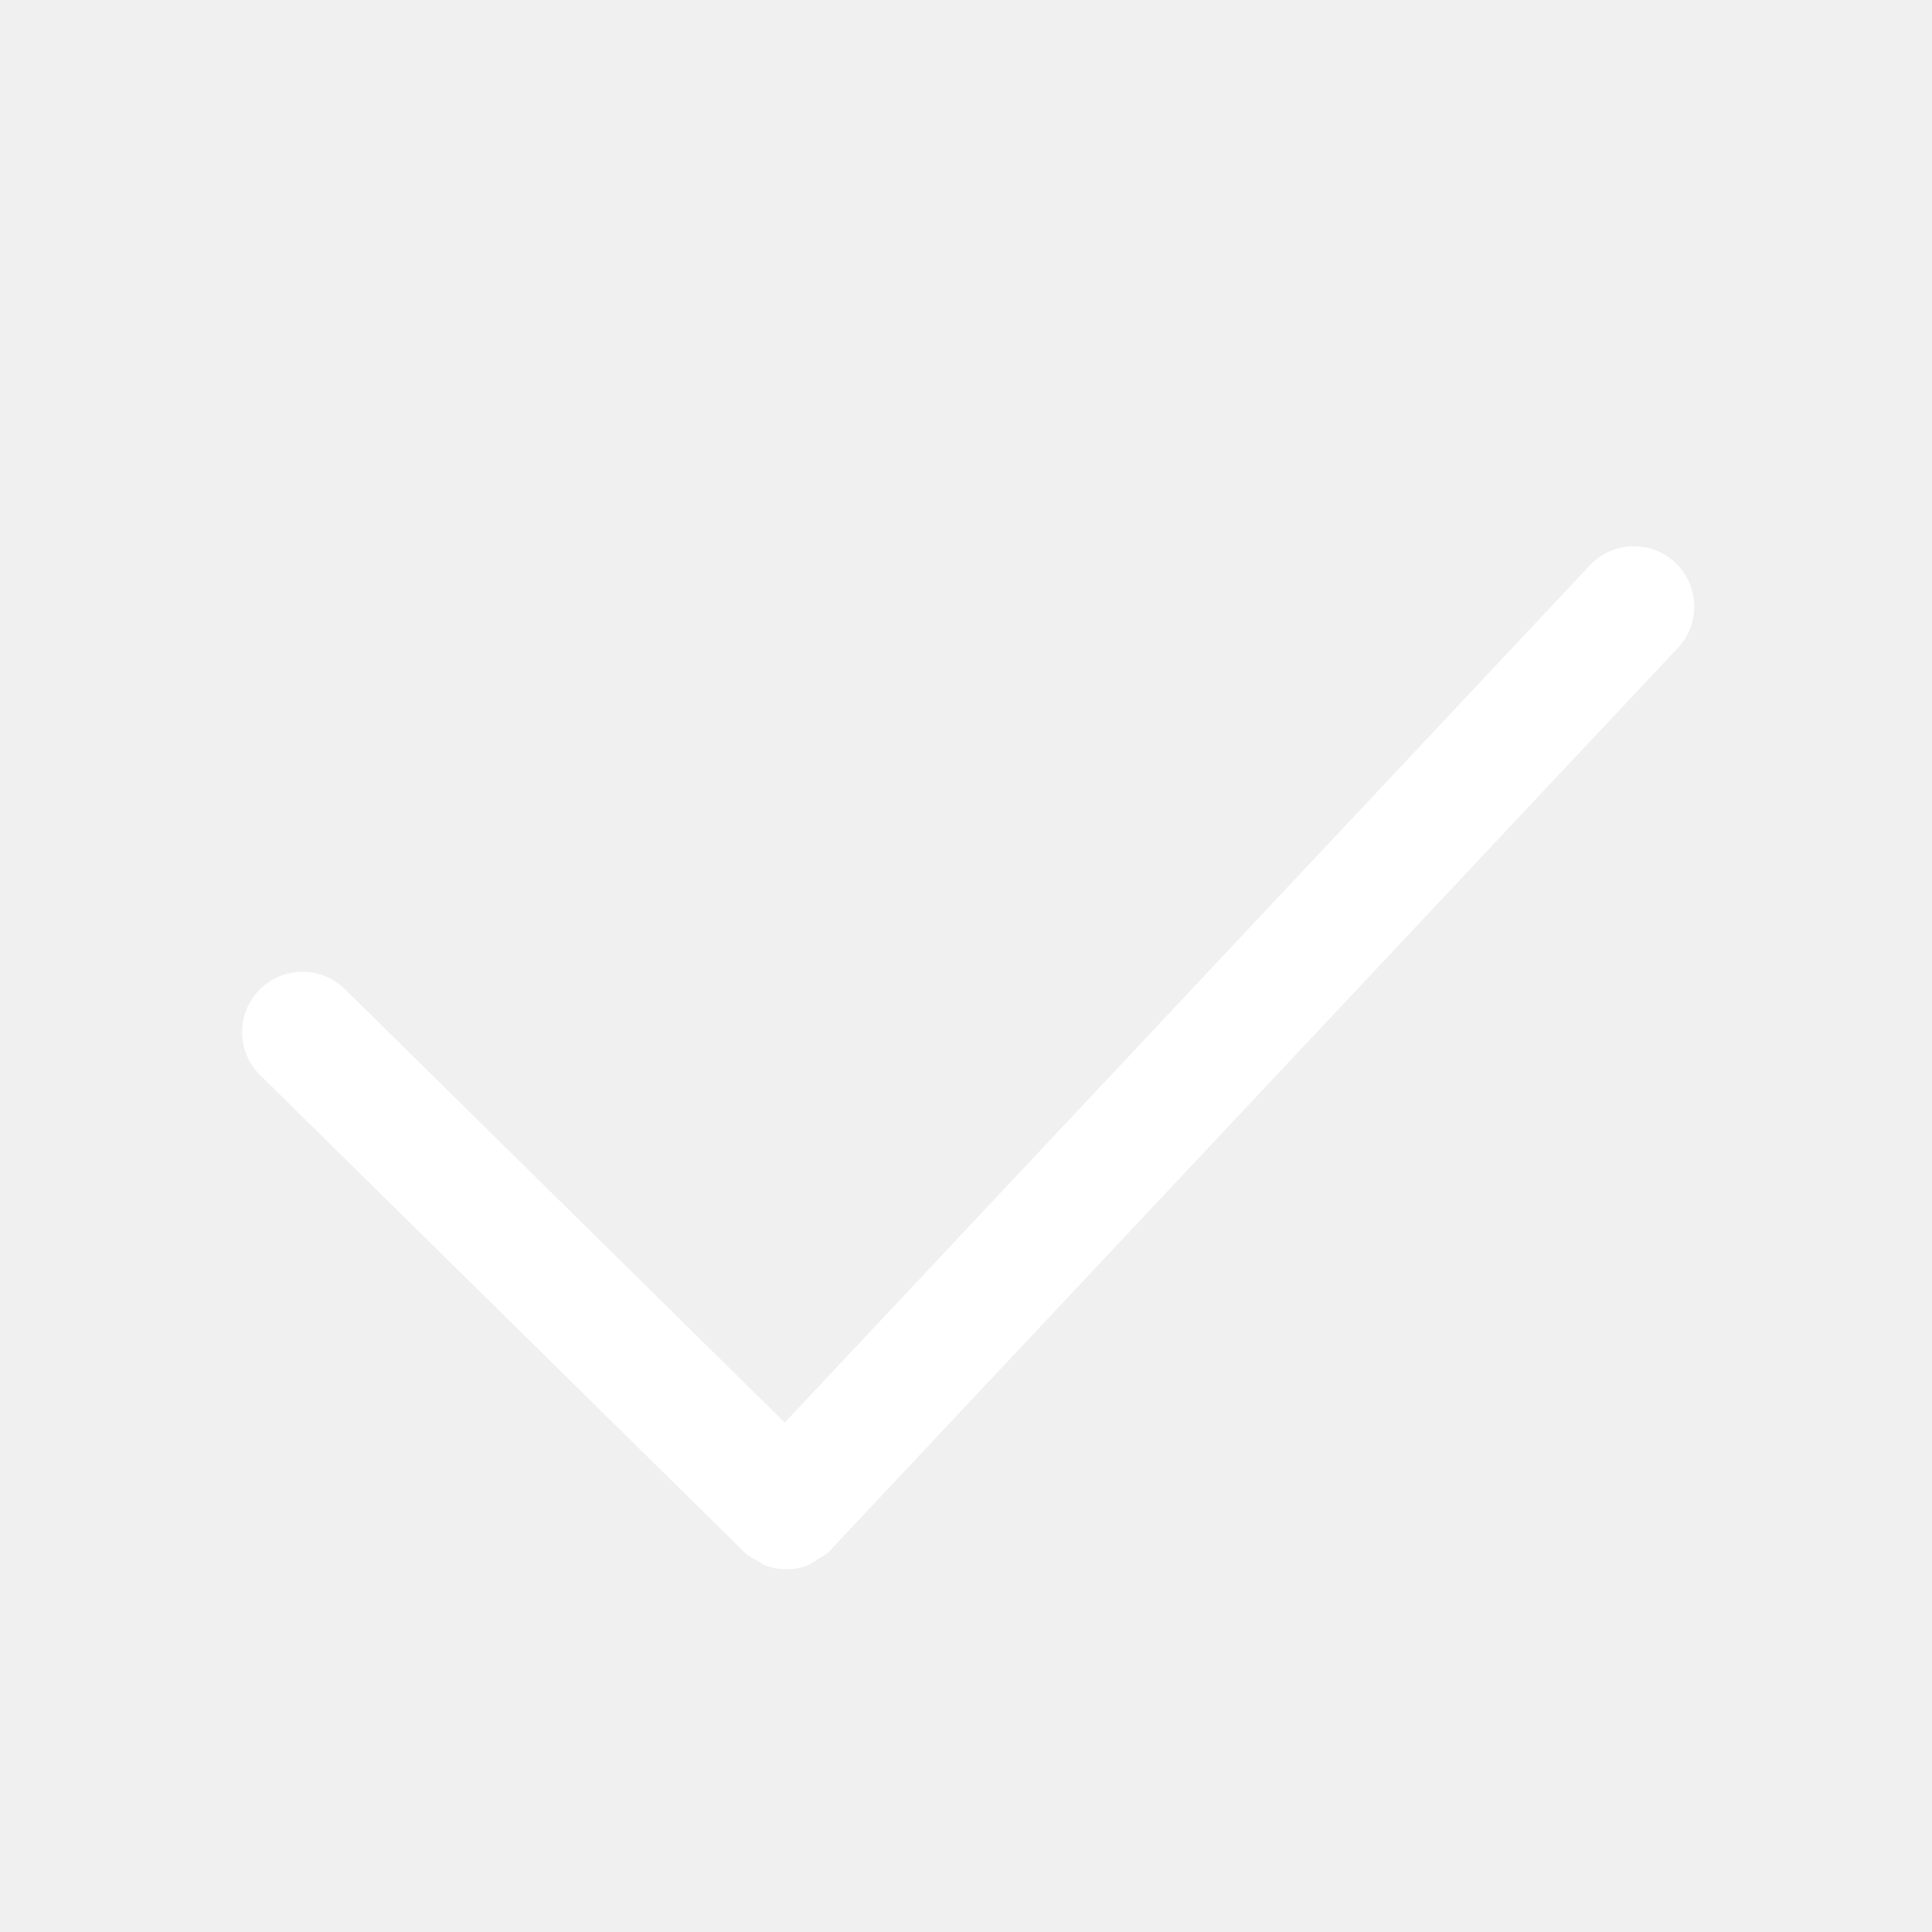
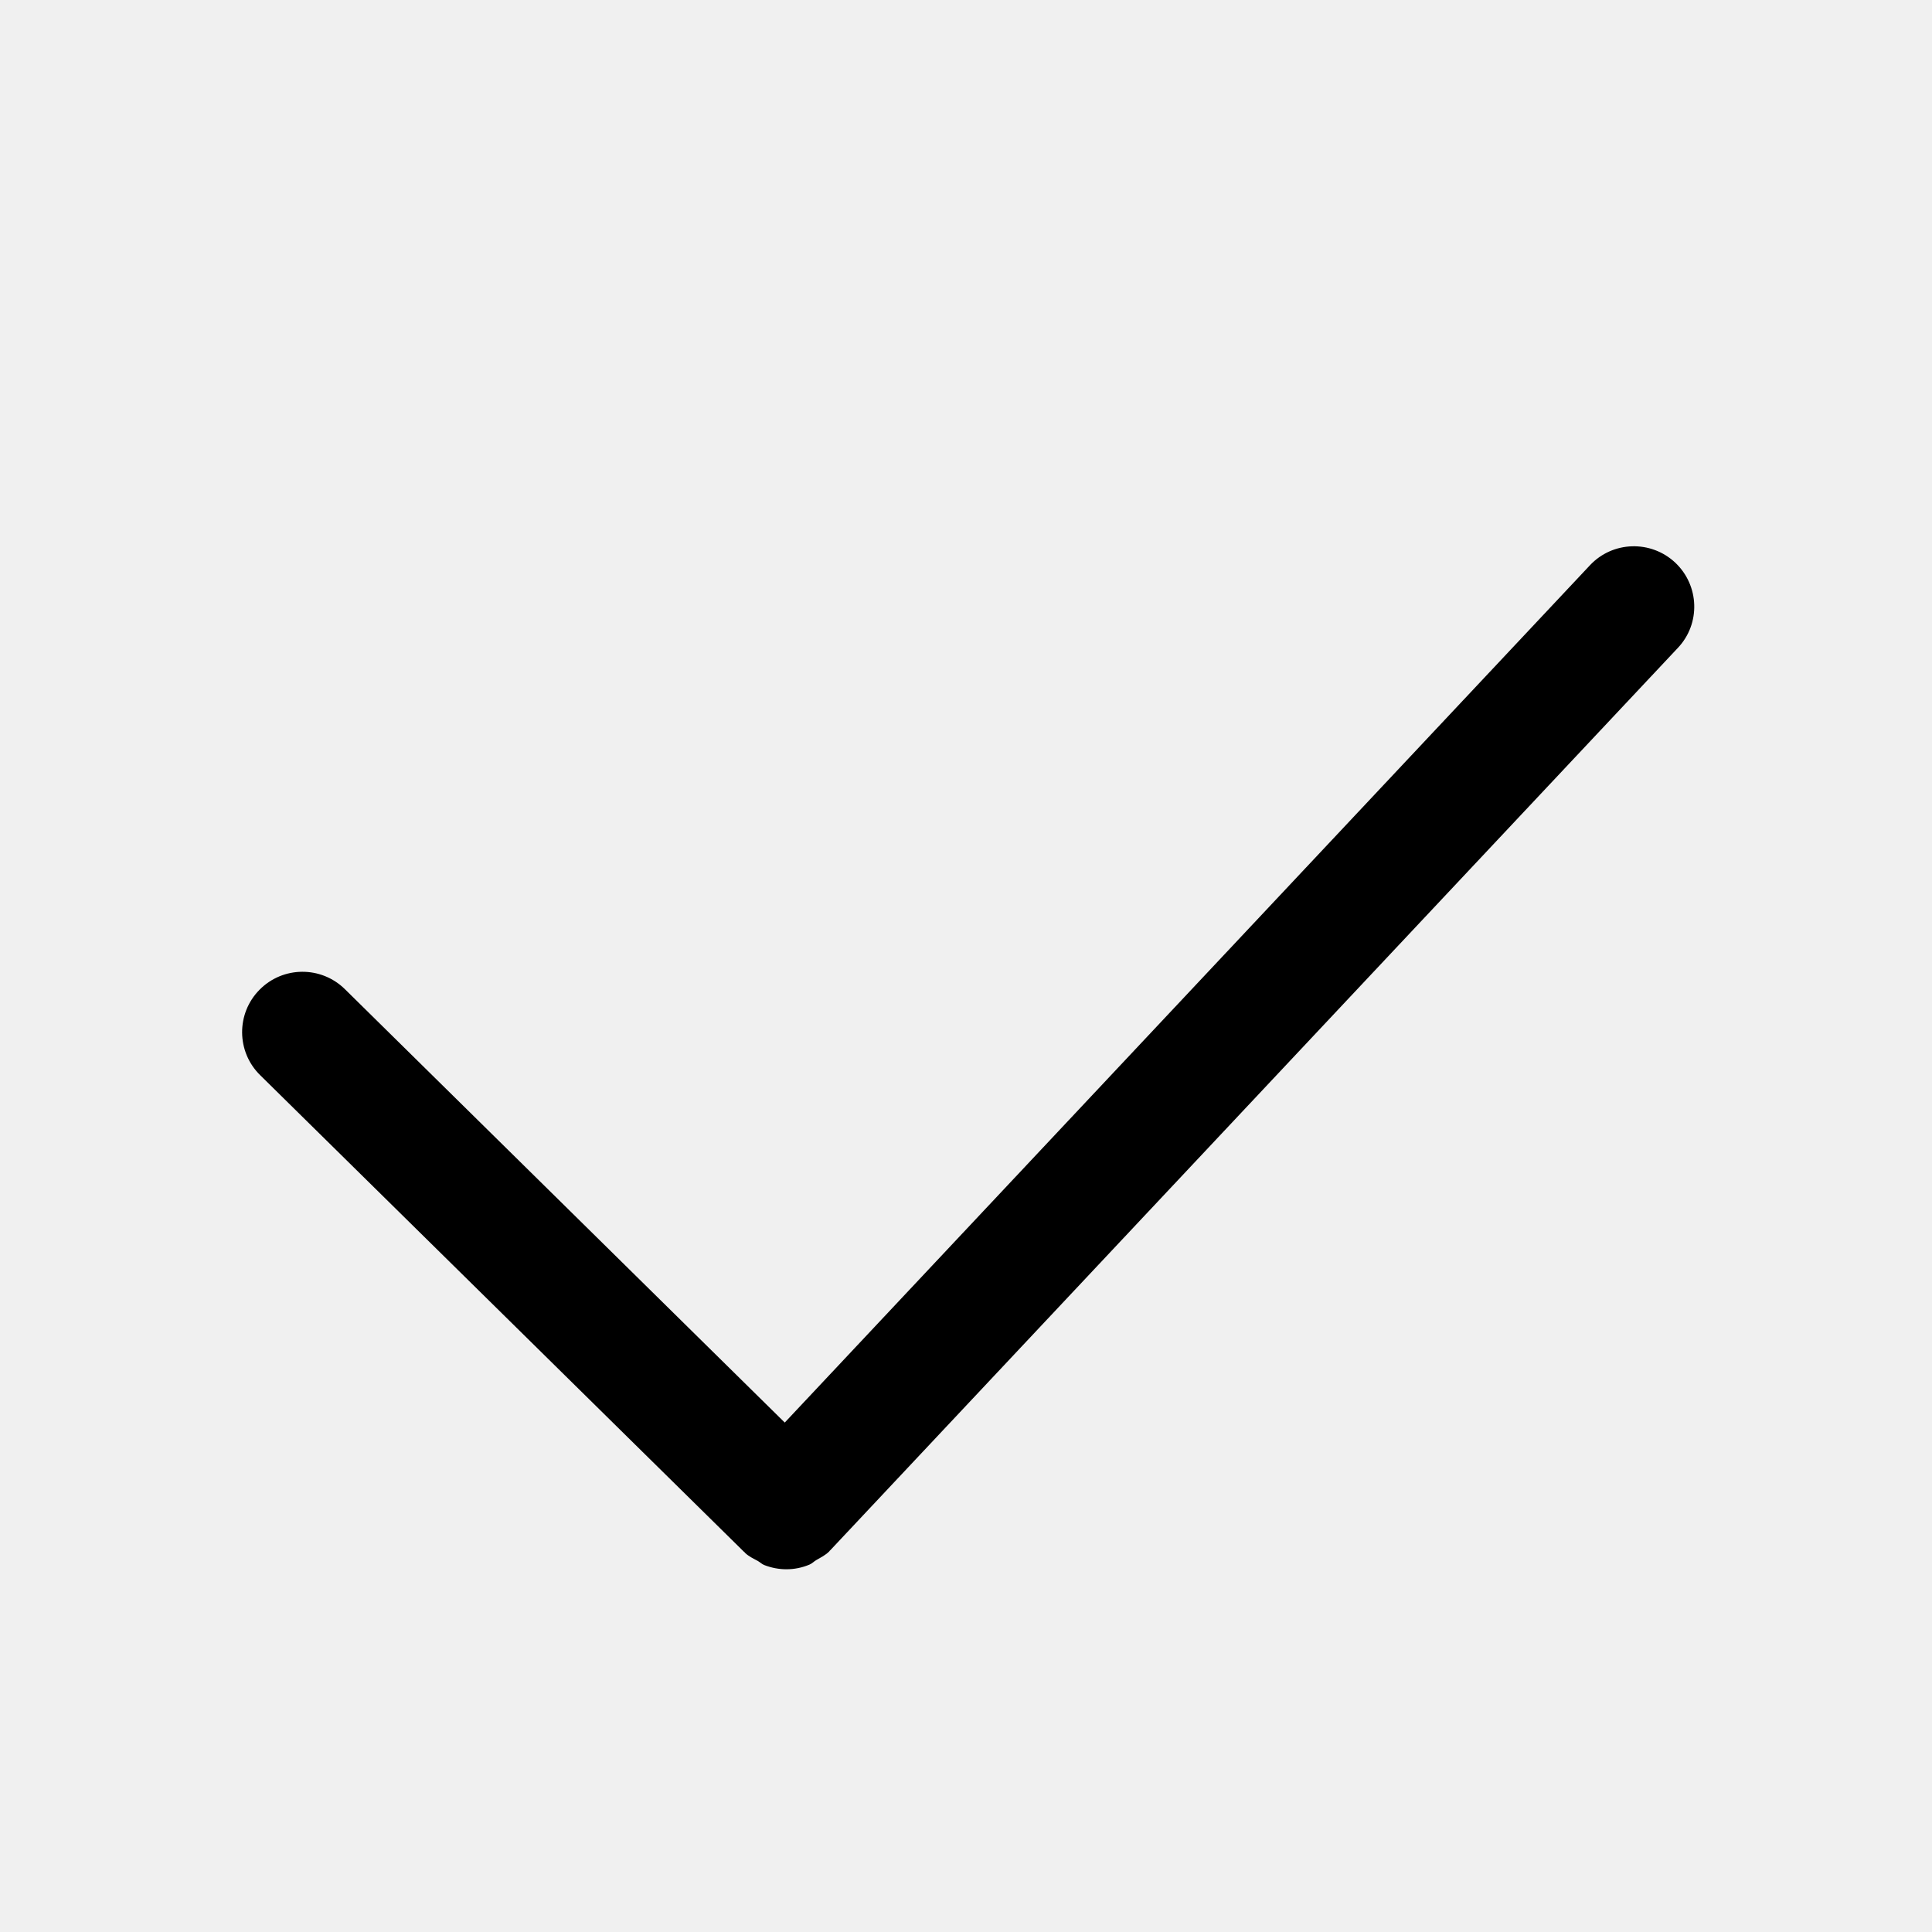
<svg xmlns="http://www.w3.org/2000/svg" t="1725635147756" class="icon" viewBox="0 0 1024 1024" version="1.1" p-id="4293" width="14" height="14">
-   <path d="M887.904 298.208c-12.864-12.064-33.152-11.488-45.216 1.408L415.936 753.984l-233.12-229.696c-12.608-12.416-32.864-12.288-45.28 0.32-12.416 12.576-12.256 32.864 0.352 45.248l256.48 252.672c0.096 0.096 0.224 0.128 0.32 0.224s0.128 0.224 0.224 0.32c2.016 1.92 4.448 3.008 6.784 4.288 1.152 0.672 2.144 1.664 3.36 2.144 3.776 1.472 7.776 2.24 11.744 2.24 4.192 0 8.384-0.832 12.288-2.496 1.312-0.544 2.336-1.664 3.552-2.368 2.4-1.408 4.896-2.592 6.944-4.672 0.096-0.096 0.128-0.256 0.224-0.352 0.064-0.096 0.192-0.128 0.288-0.224L889.28 343.424c12.16-12.832 11.488-33.088-1.376-45.216z" fill="#fff" p-id="4294" />
+   <path d="M887.904 298.208c-12.864-12.064-33.152-11.488-45.216 1.408L415.936 753.984l-233.12-229.696c-12.608-12.416-32.864-12.288-45.28 0.32-12.416 12.576-12.256 32.864 0.352 45.248l256.48 252.672c0.096 0.096 0.224 0.128 0.32 0.224s0.128 0.224 0.224 0.32c2.016 1.92 4.448 3.008 6.784 4.288 1.152 0.672 2.144 1.664 3.36 2.144 3.776 1.472 7.776 2.24 11.744 2.24 4.192 0 8.384-0.832 12.288-2.496 1.312-0.544 2.336-1.664 3.552-2.368 2.4-1.408 4.896-2.592 6.944-4.672 0.096-0.096 0.128-0.256 0.224-0.352 0.064-0.096 0.192-0.128 0.288-0.224L889.28 343.424c12.16-12.832 11.488-33.088-1.376-45.216z" fill="#000" p-id="4294" />
</svg>
